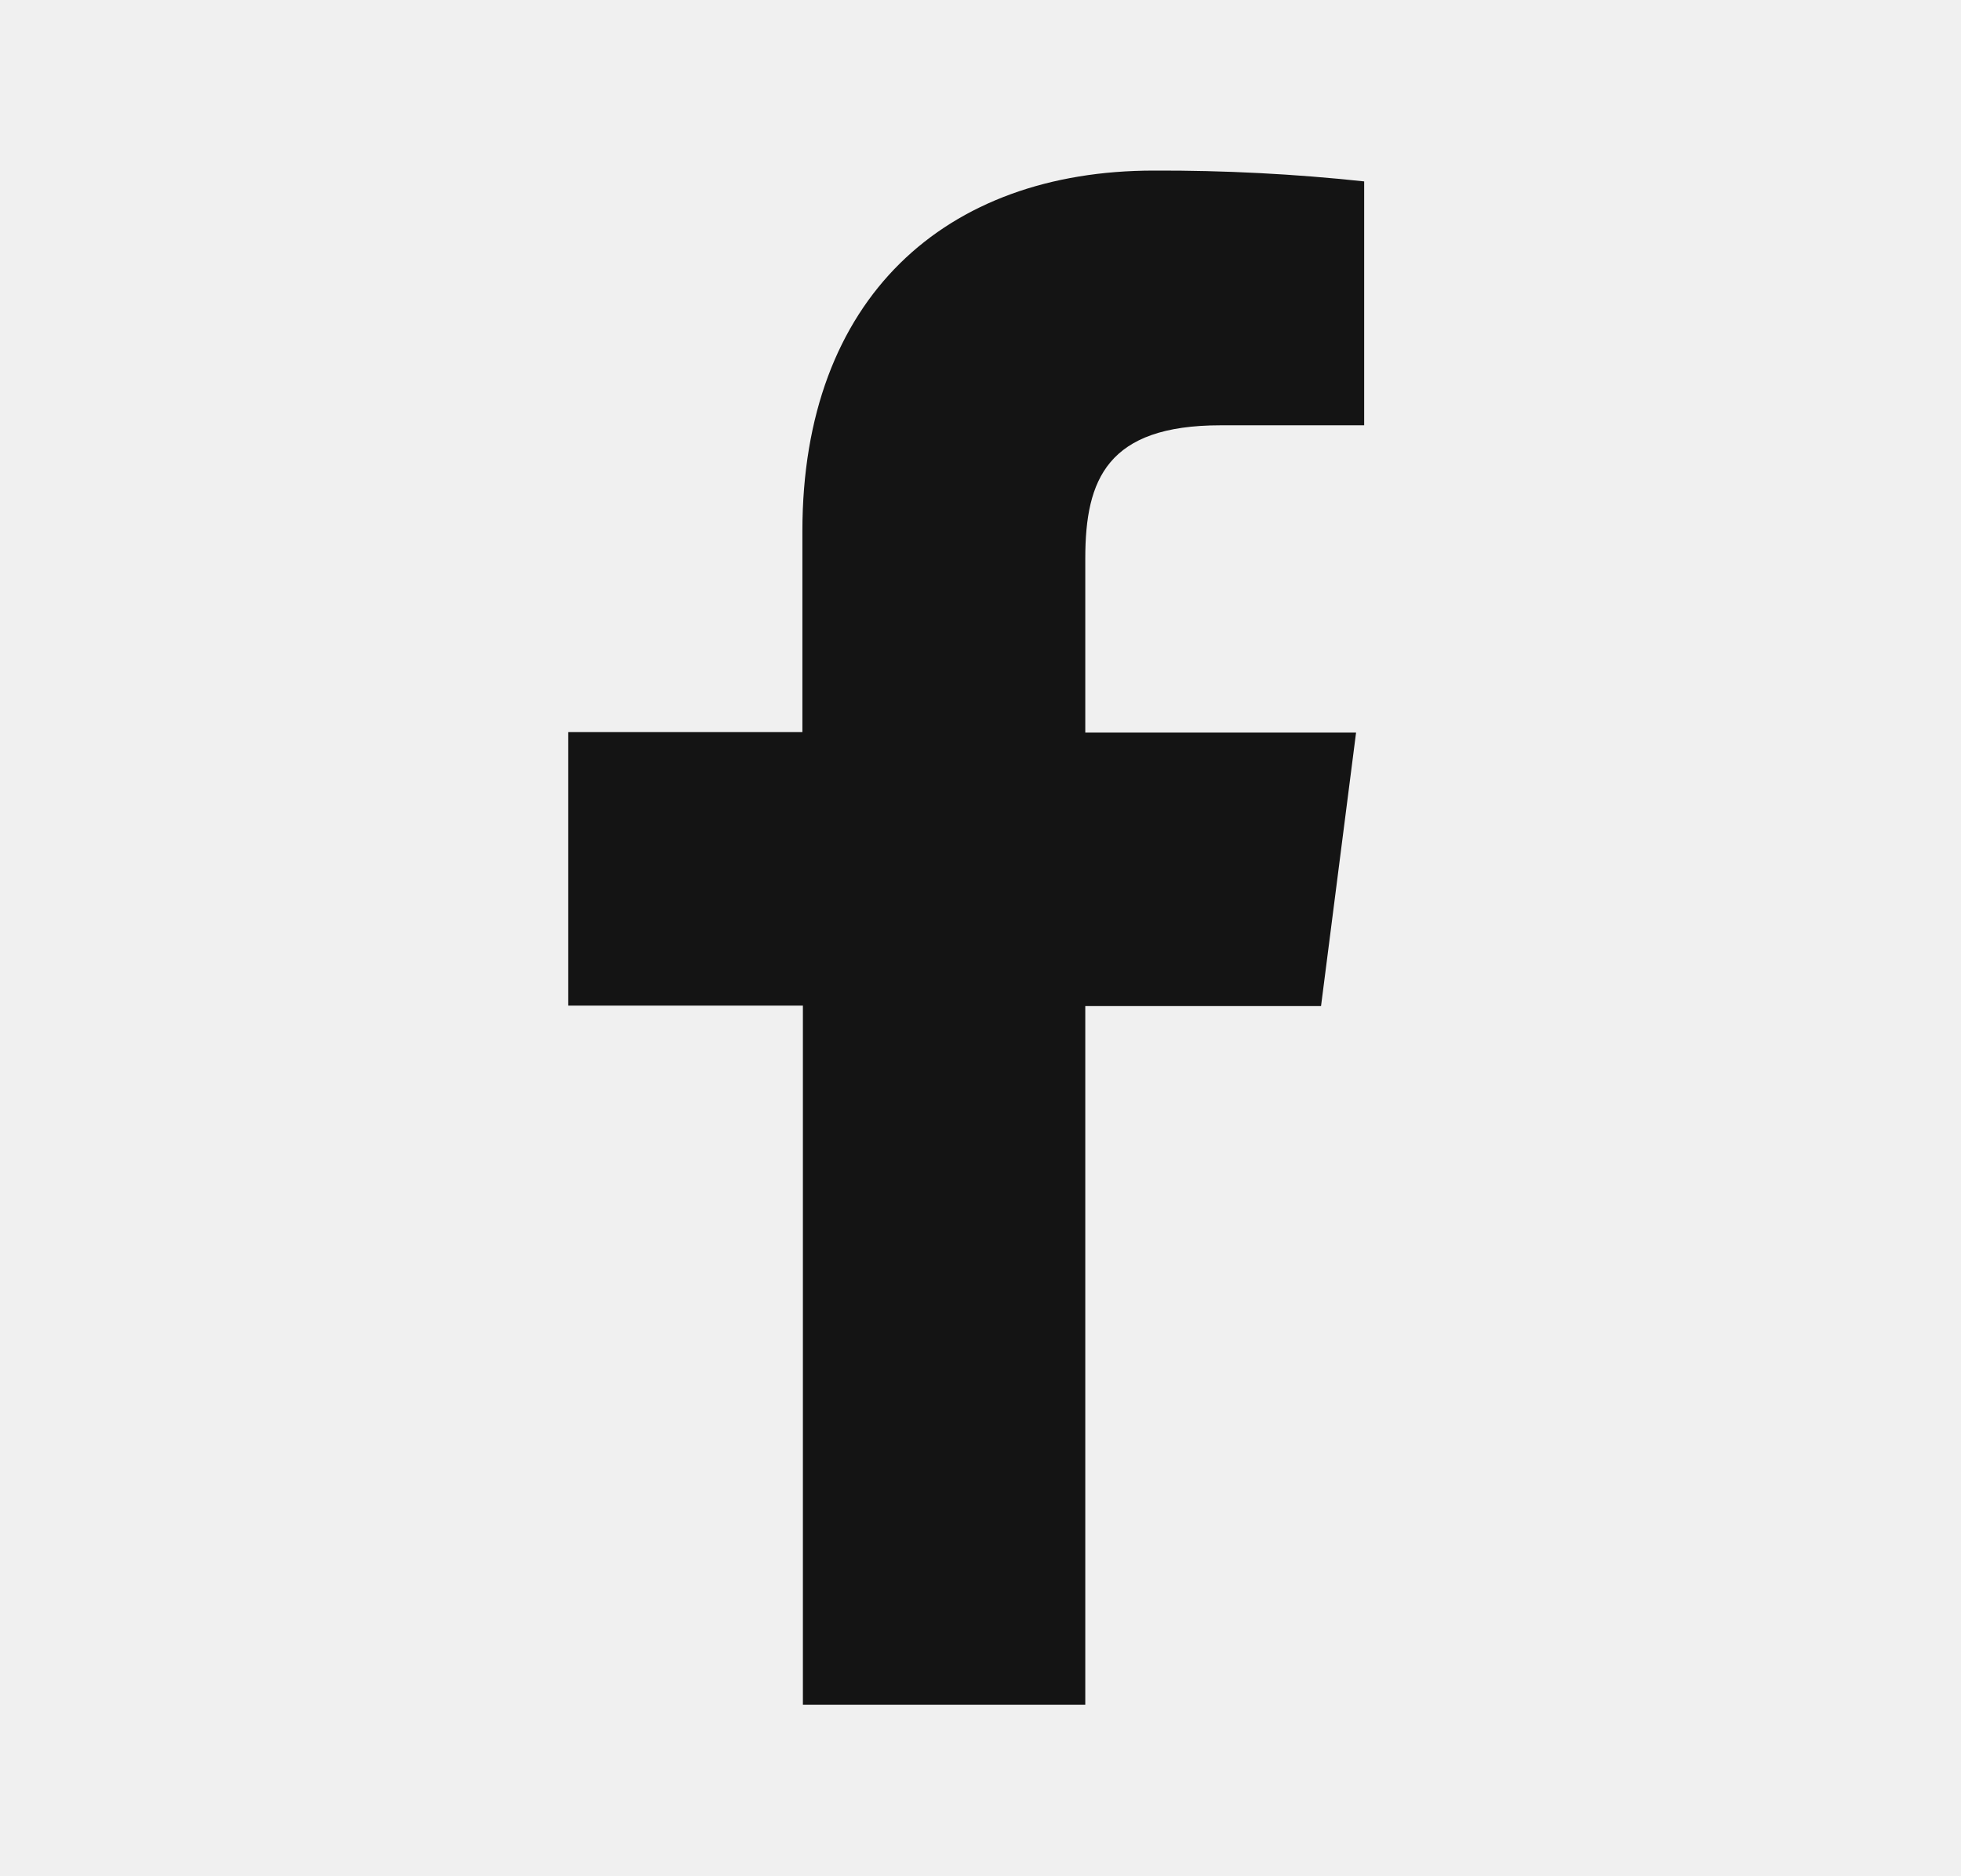
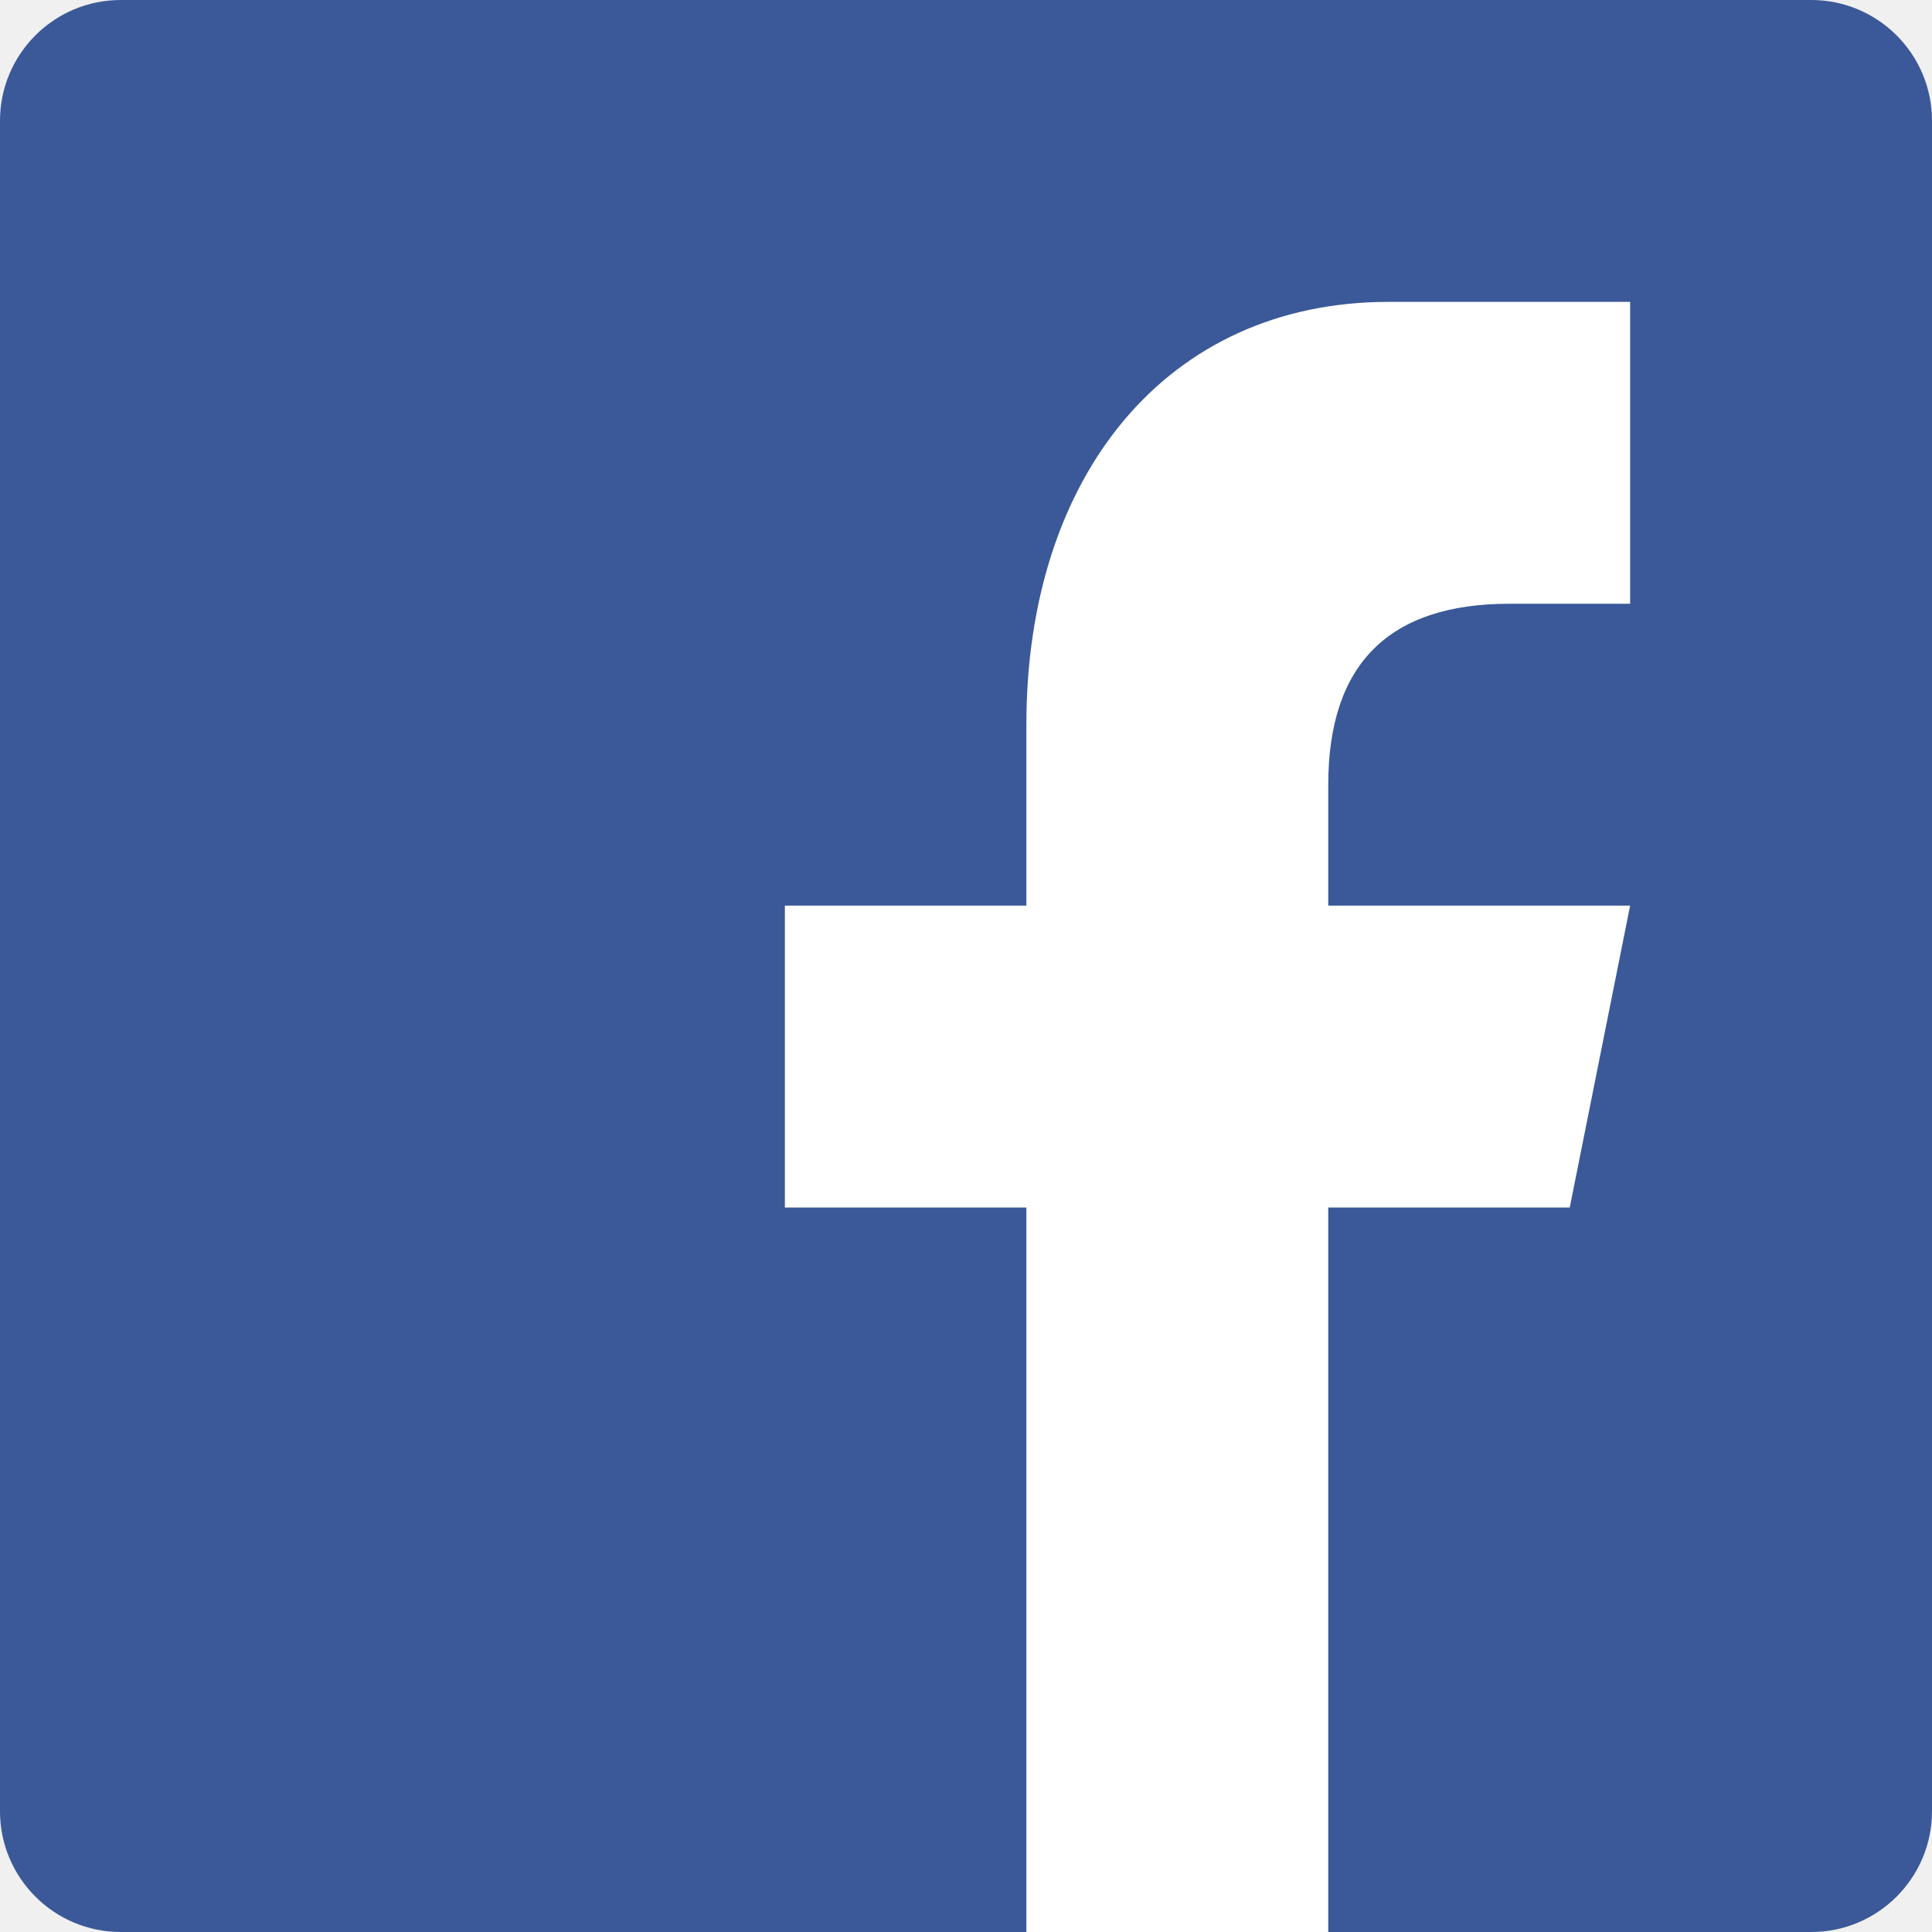
- <svg xmlns="http://www.w3.org/2000/svg" width="23" height="22" viewBox="0 0 23 22" fill="none">
-   <path d="M12.729 19.998V11.802H15.494L15.905 8.593H12.729V6.549C12.729 5.623 12.987 4.989 14.316 4.989H16V2.128C15.181 2.04 14.357 1.998 13.533 2.001C11.089 2.001 9.411 3.493 9.411 6.232V8.587H6.664V11.796H9.417V19.998H12.729Z" fill="#141414" />
+ <svg xmlns="http://www.w3.org/2000/svg" enable-background="new 0 0 32 32" height="32px" id="Layer_1" version="1.0" viewBox="0 0 32 32" width="32px" xml:space="preserve">
+   <g>
+     <path d="M32,30c0,1.104-0.896,2-2,2H2c-1.104,0-2-0.896-2-2V2c0-1.104,0.896-2,2-2h28c1.104,0,2,0.896,2,2V30z" fill="#3B5998" />
+     <path d="M22,32V20h4l1-5h-5v-2c0-2,1.002-3,3-3h2V5c-1,0-2.24,0-4,0c-3.675,0-6,2.881-6,7v3h-4v5h4v12H22z" fill="#FFFFFF" id="f" />
+   </g>
+   <g />
+   <g />
+   <g />
+   <g />
+   <g />
+   <g />
</svg>
